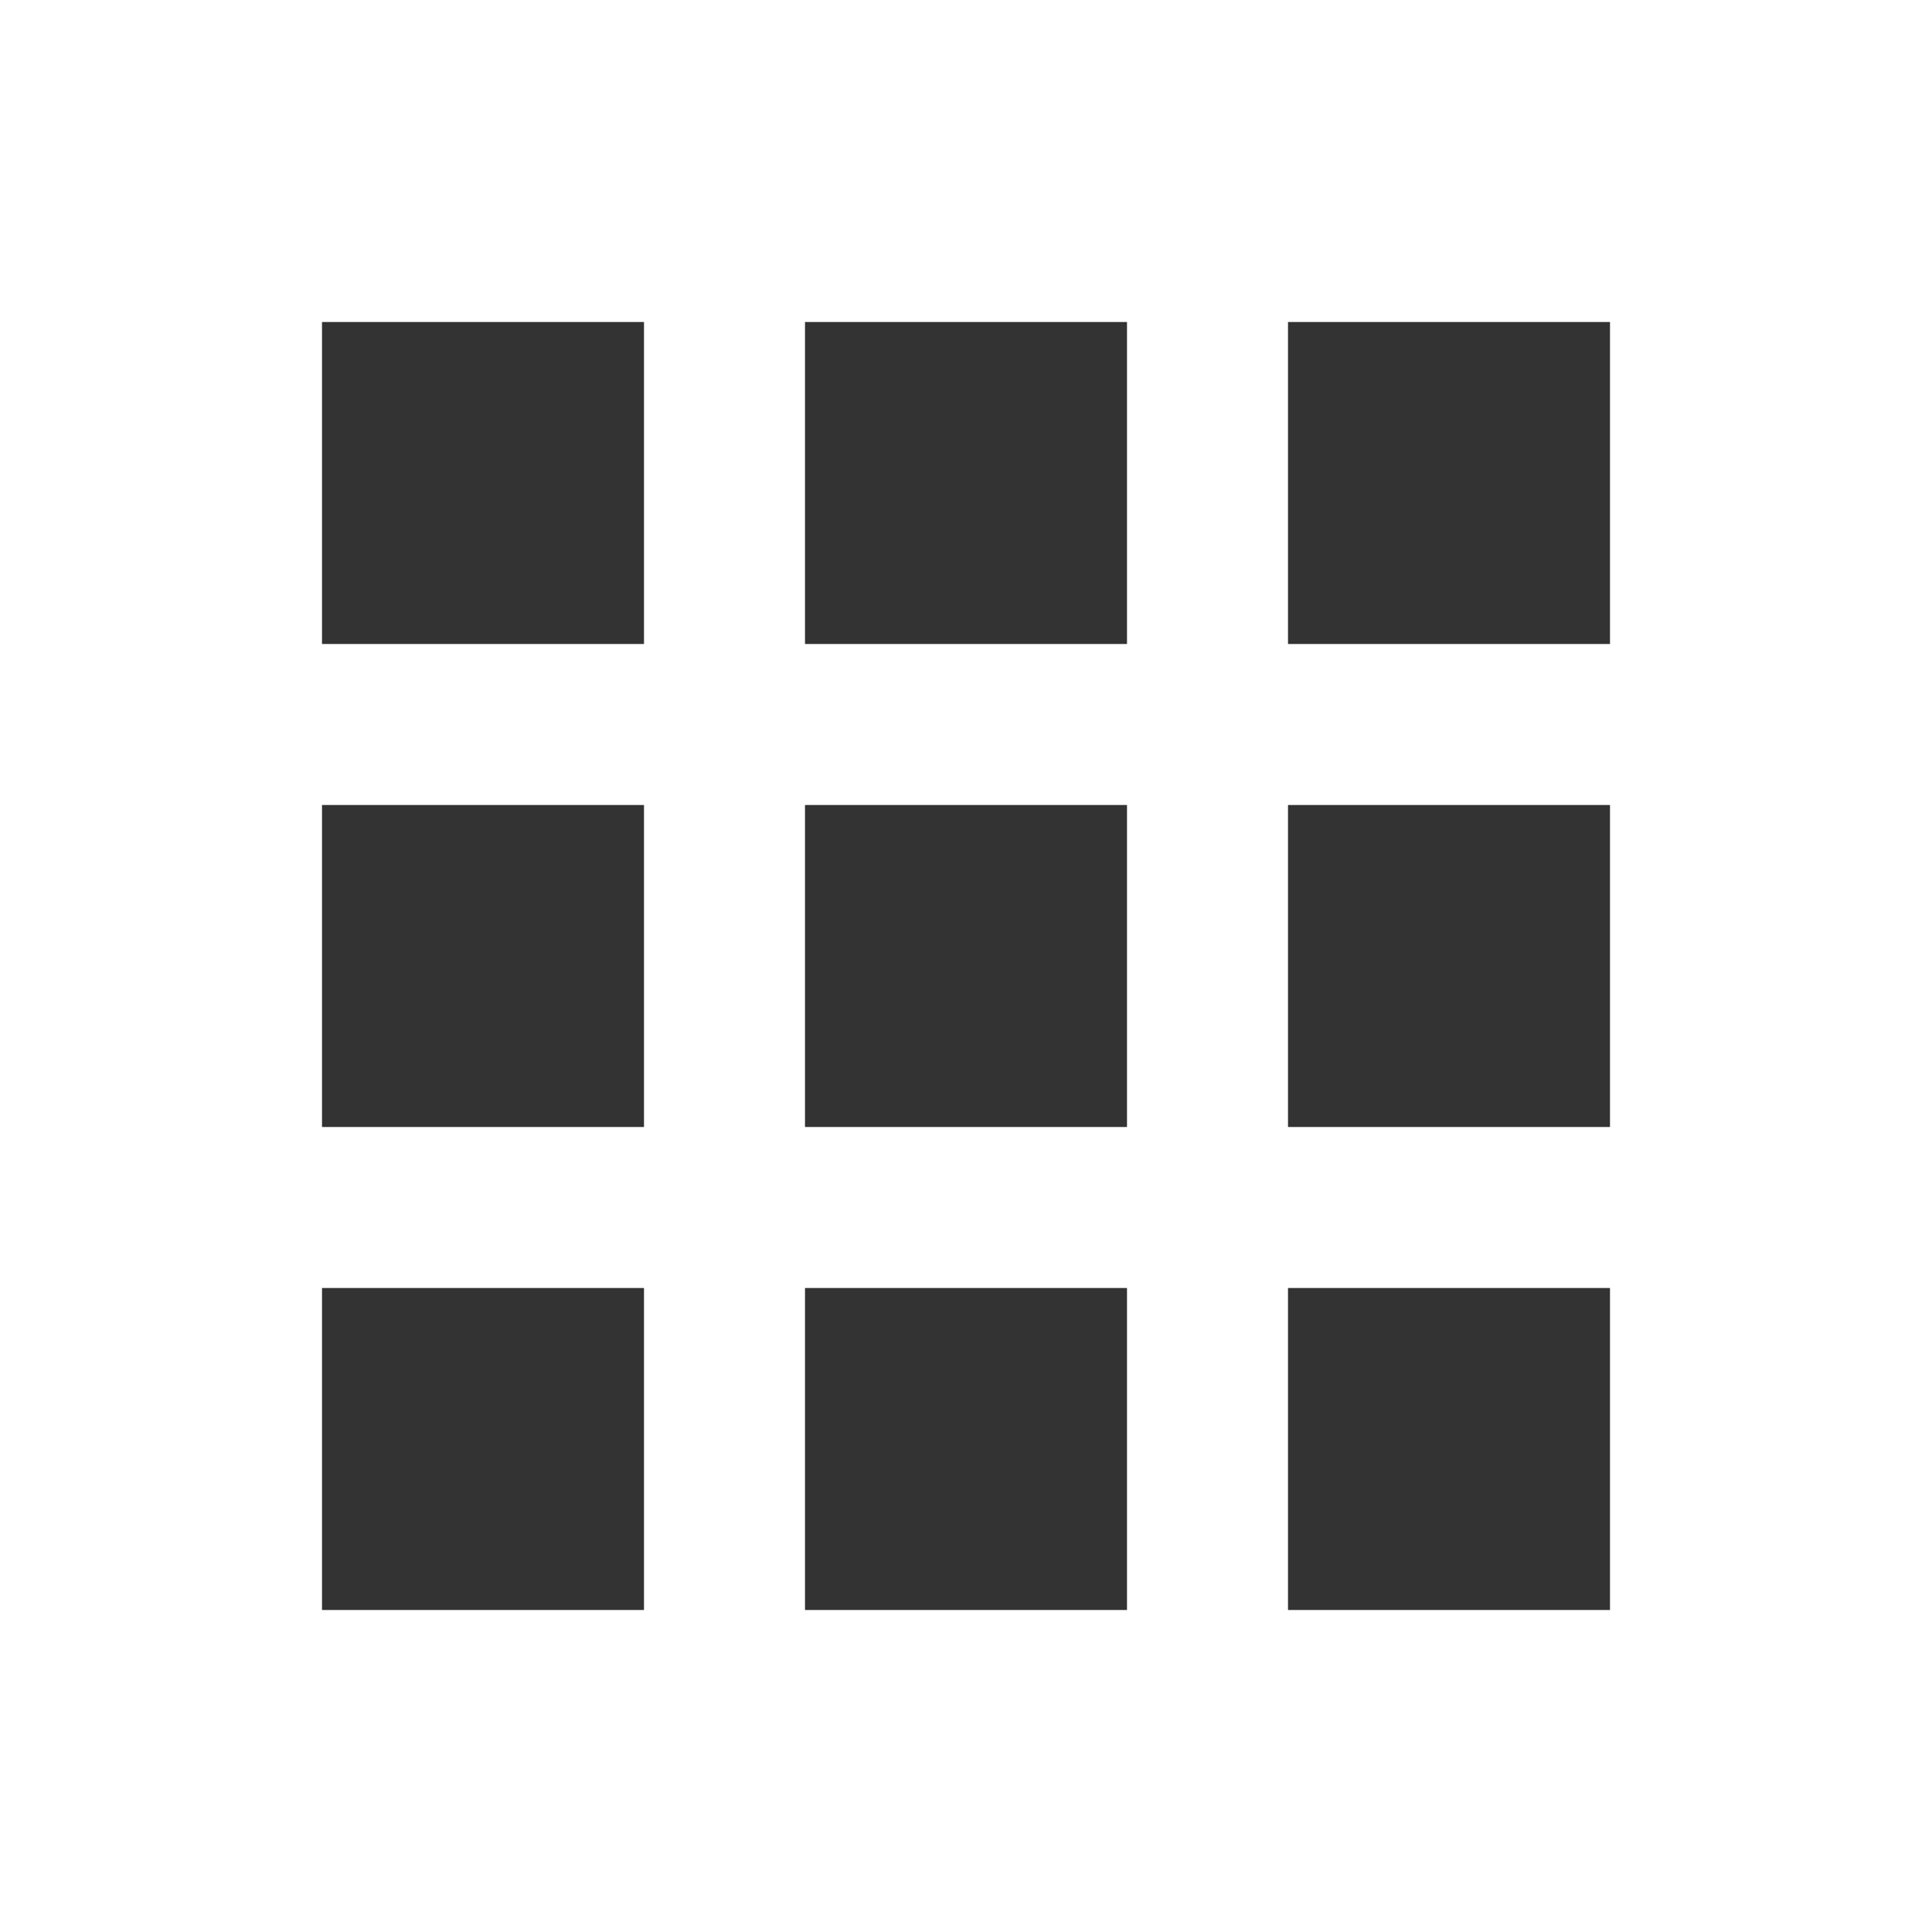
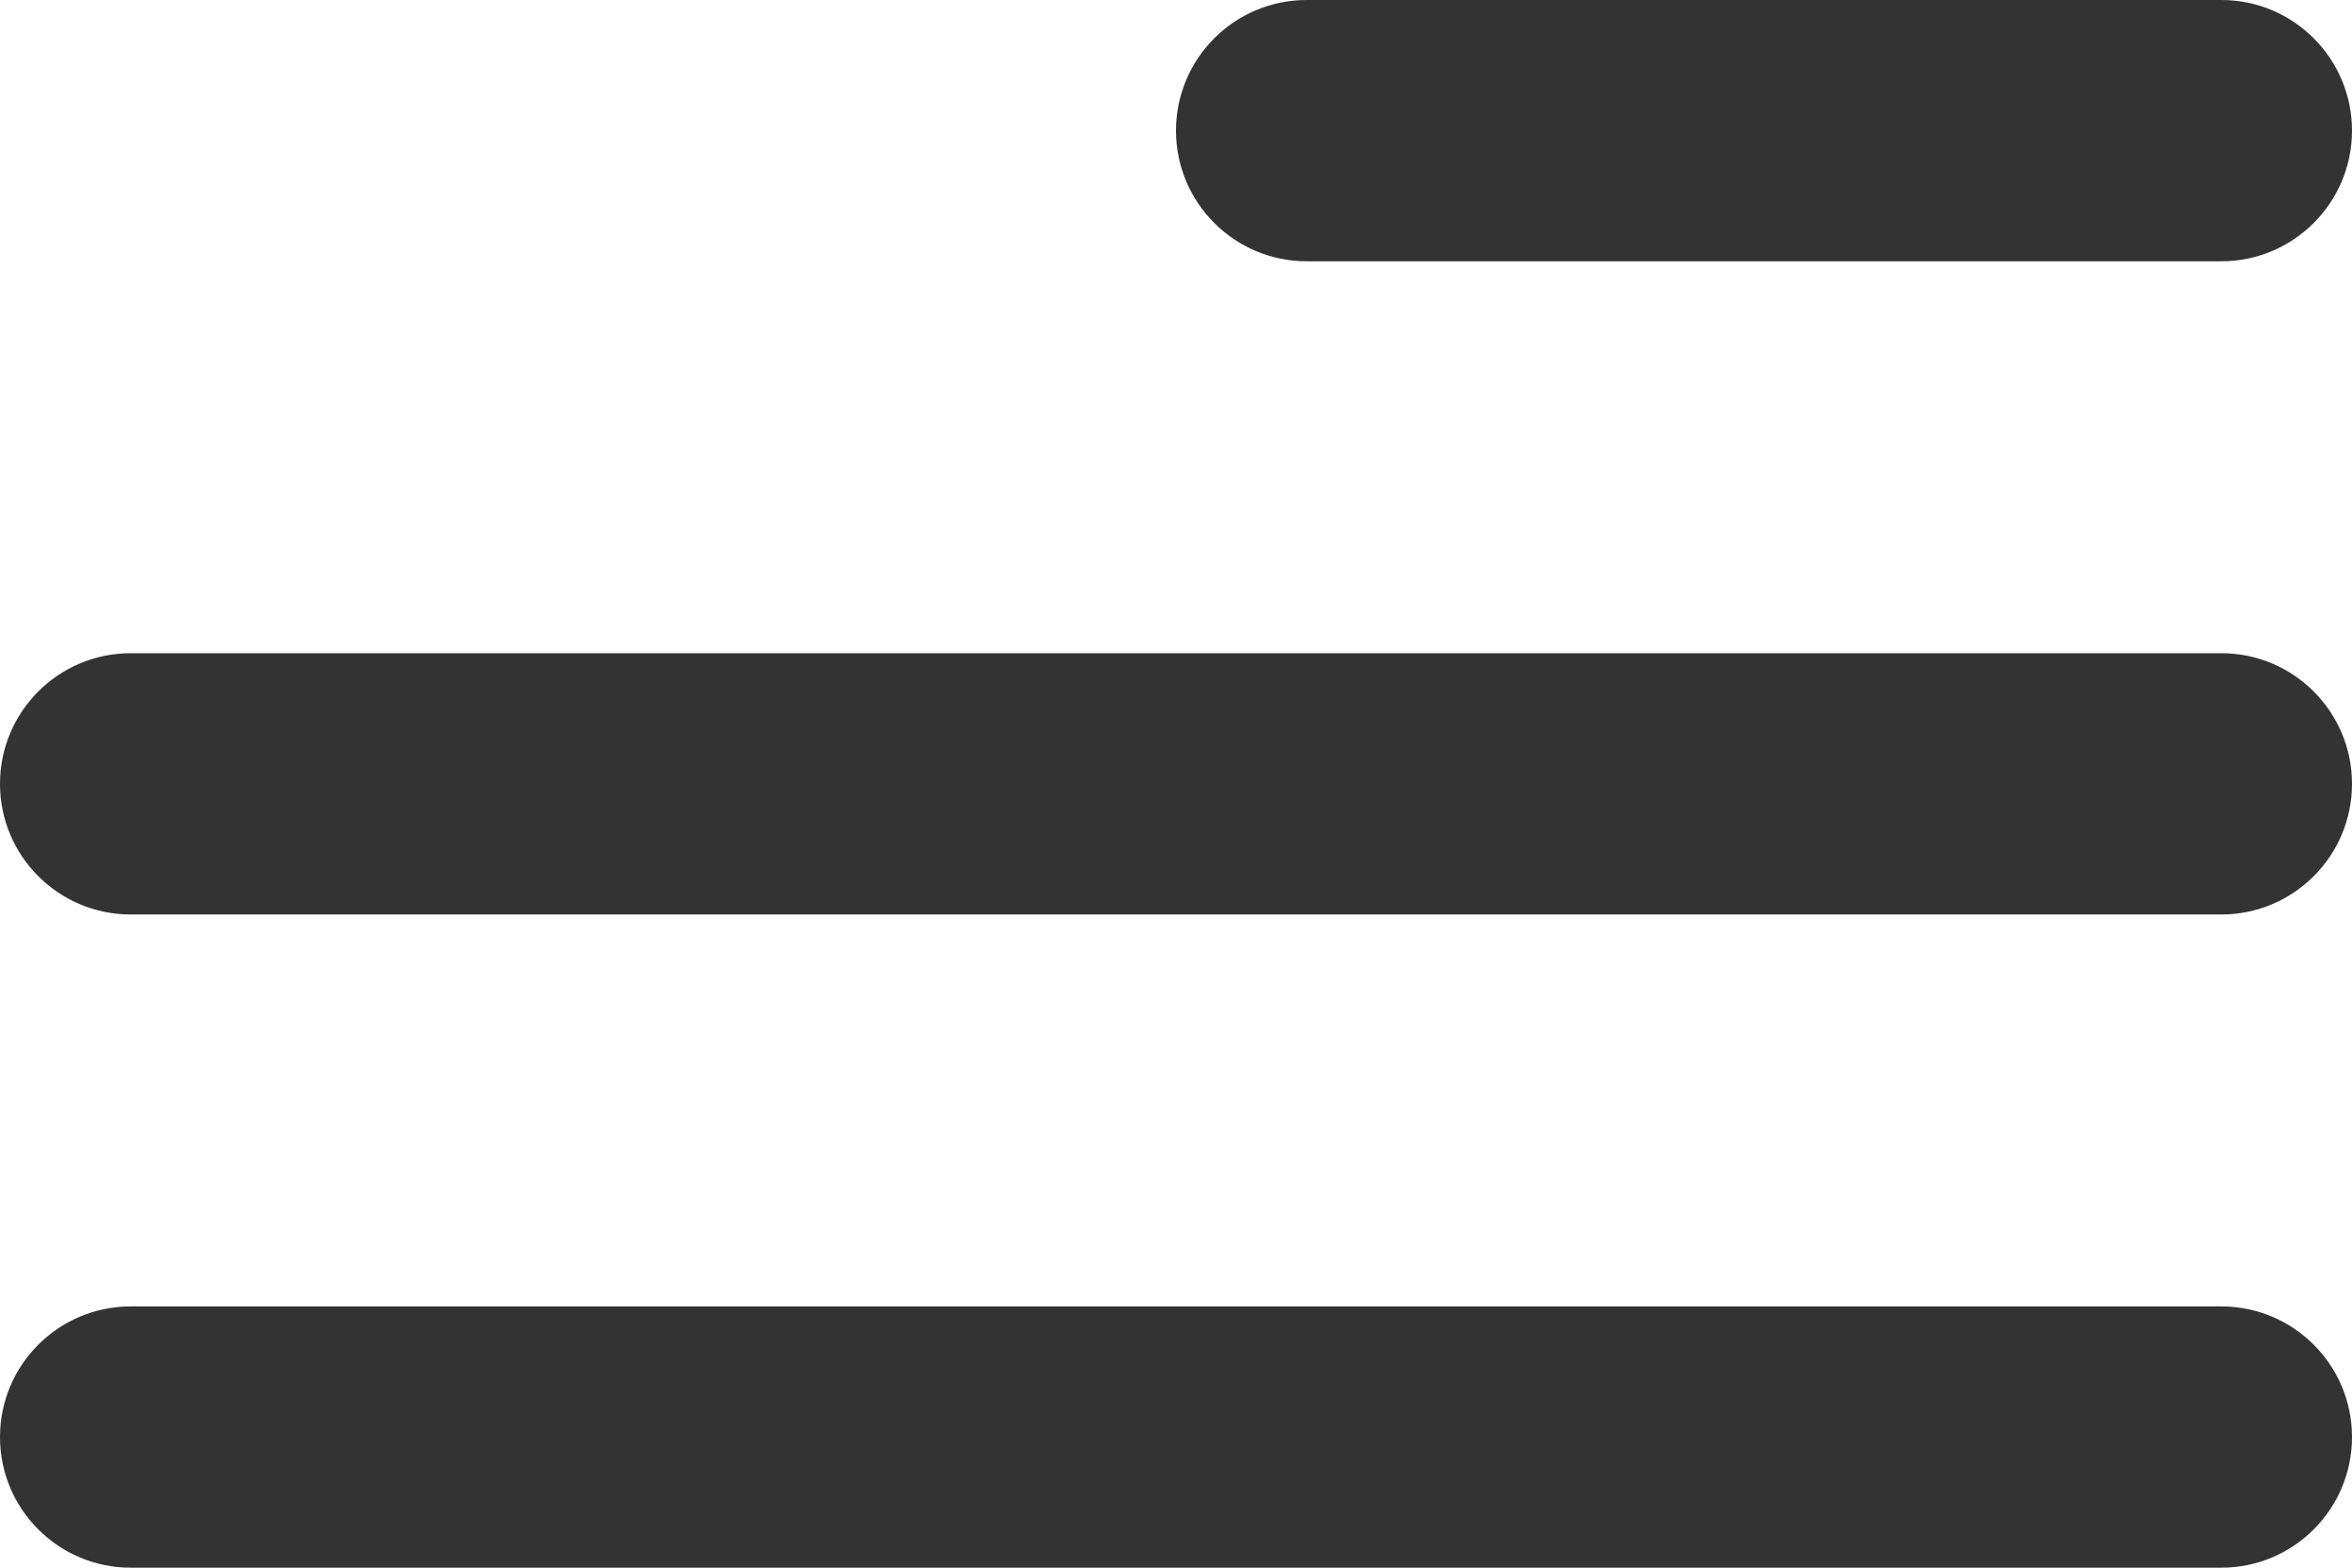
- <svg xmlns="http://www.w3.org/2000/svg" width="24" height="24" viewBox="0 0 24 24" fill="none">
-   <path fill-rule="evenodd" clip-rule="evenodd" d="M16 16H20V20H16V16ZM10 16H14V20H10V16ZM4 16H8V20H4V16ZM16 10H20V14H16V10ZM10 10H14V14H10V10ZM4 10H8V14H4V10ZM16 4H20V8H16V4ZM10 4H14V8H10V4ZM4 4H8V8H4V4Z" fill="#333333" />
+ <svg xmlns="http://www.w3.org/2000/svg" width="27" height="18" viewBox="0 0 27 18" fill="none">
+   <path d="M27 16.5C27 17.328 26.328 18 25.5 18H1.5C0.672 18 0 17.328 0 16.5V16.5C0 15.672 0.672 15 1.5 15H25.5C26.328 15 27 15.672 27 16.5V16.5ZM27 9C27 9.828 26.328 10.5 25.5 10.5H1.5C0.672 10.5 0 9.828 0 9V9C0 8.172 0.672 7.5 1.5 7.5H25.5C26.328 7.5 27 8.172 27 9V9ZM27 1.5C27 2.328 26.328 3 25.5 3H15C14.172 3 13.5 2.328 13.5 1.5V1.5C13.5 0.672 14.172 0 15 0H25.5C26.328 0 27 0.672 27 1.5V1.5Z" fill="#333333" />
</svg>
